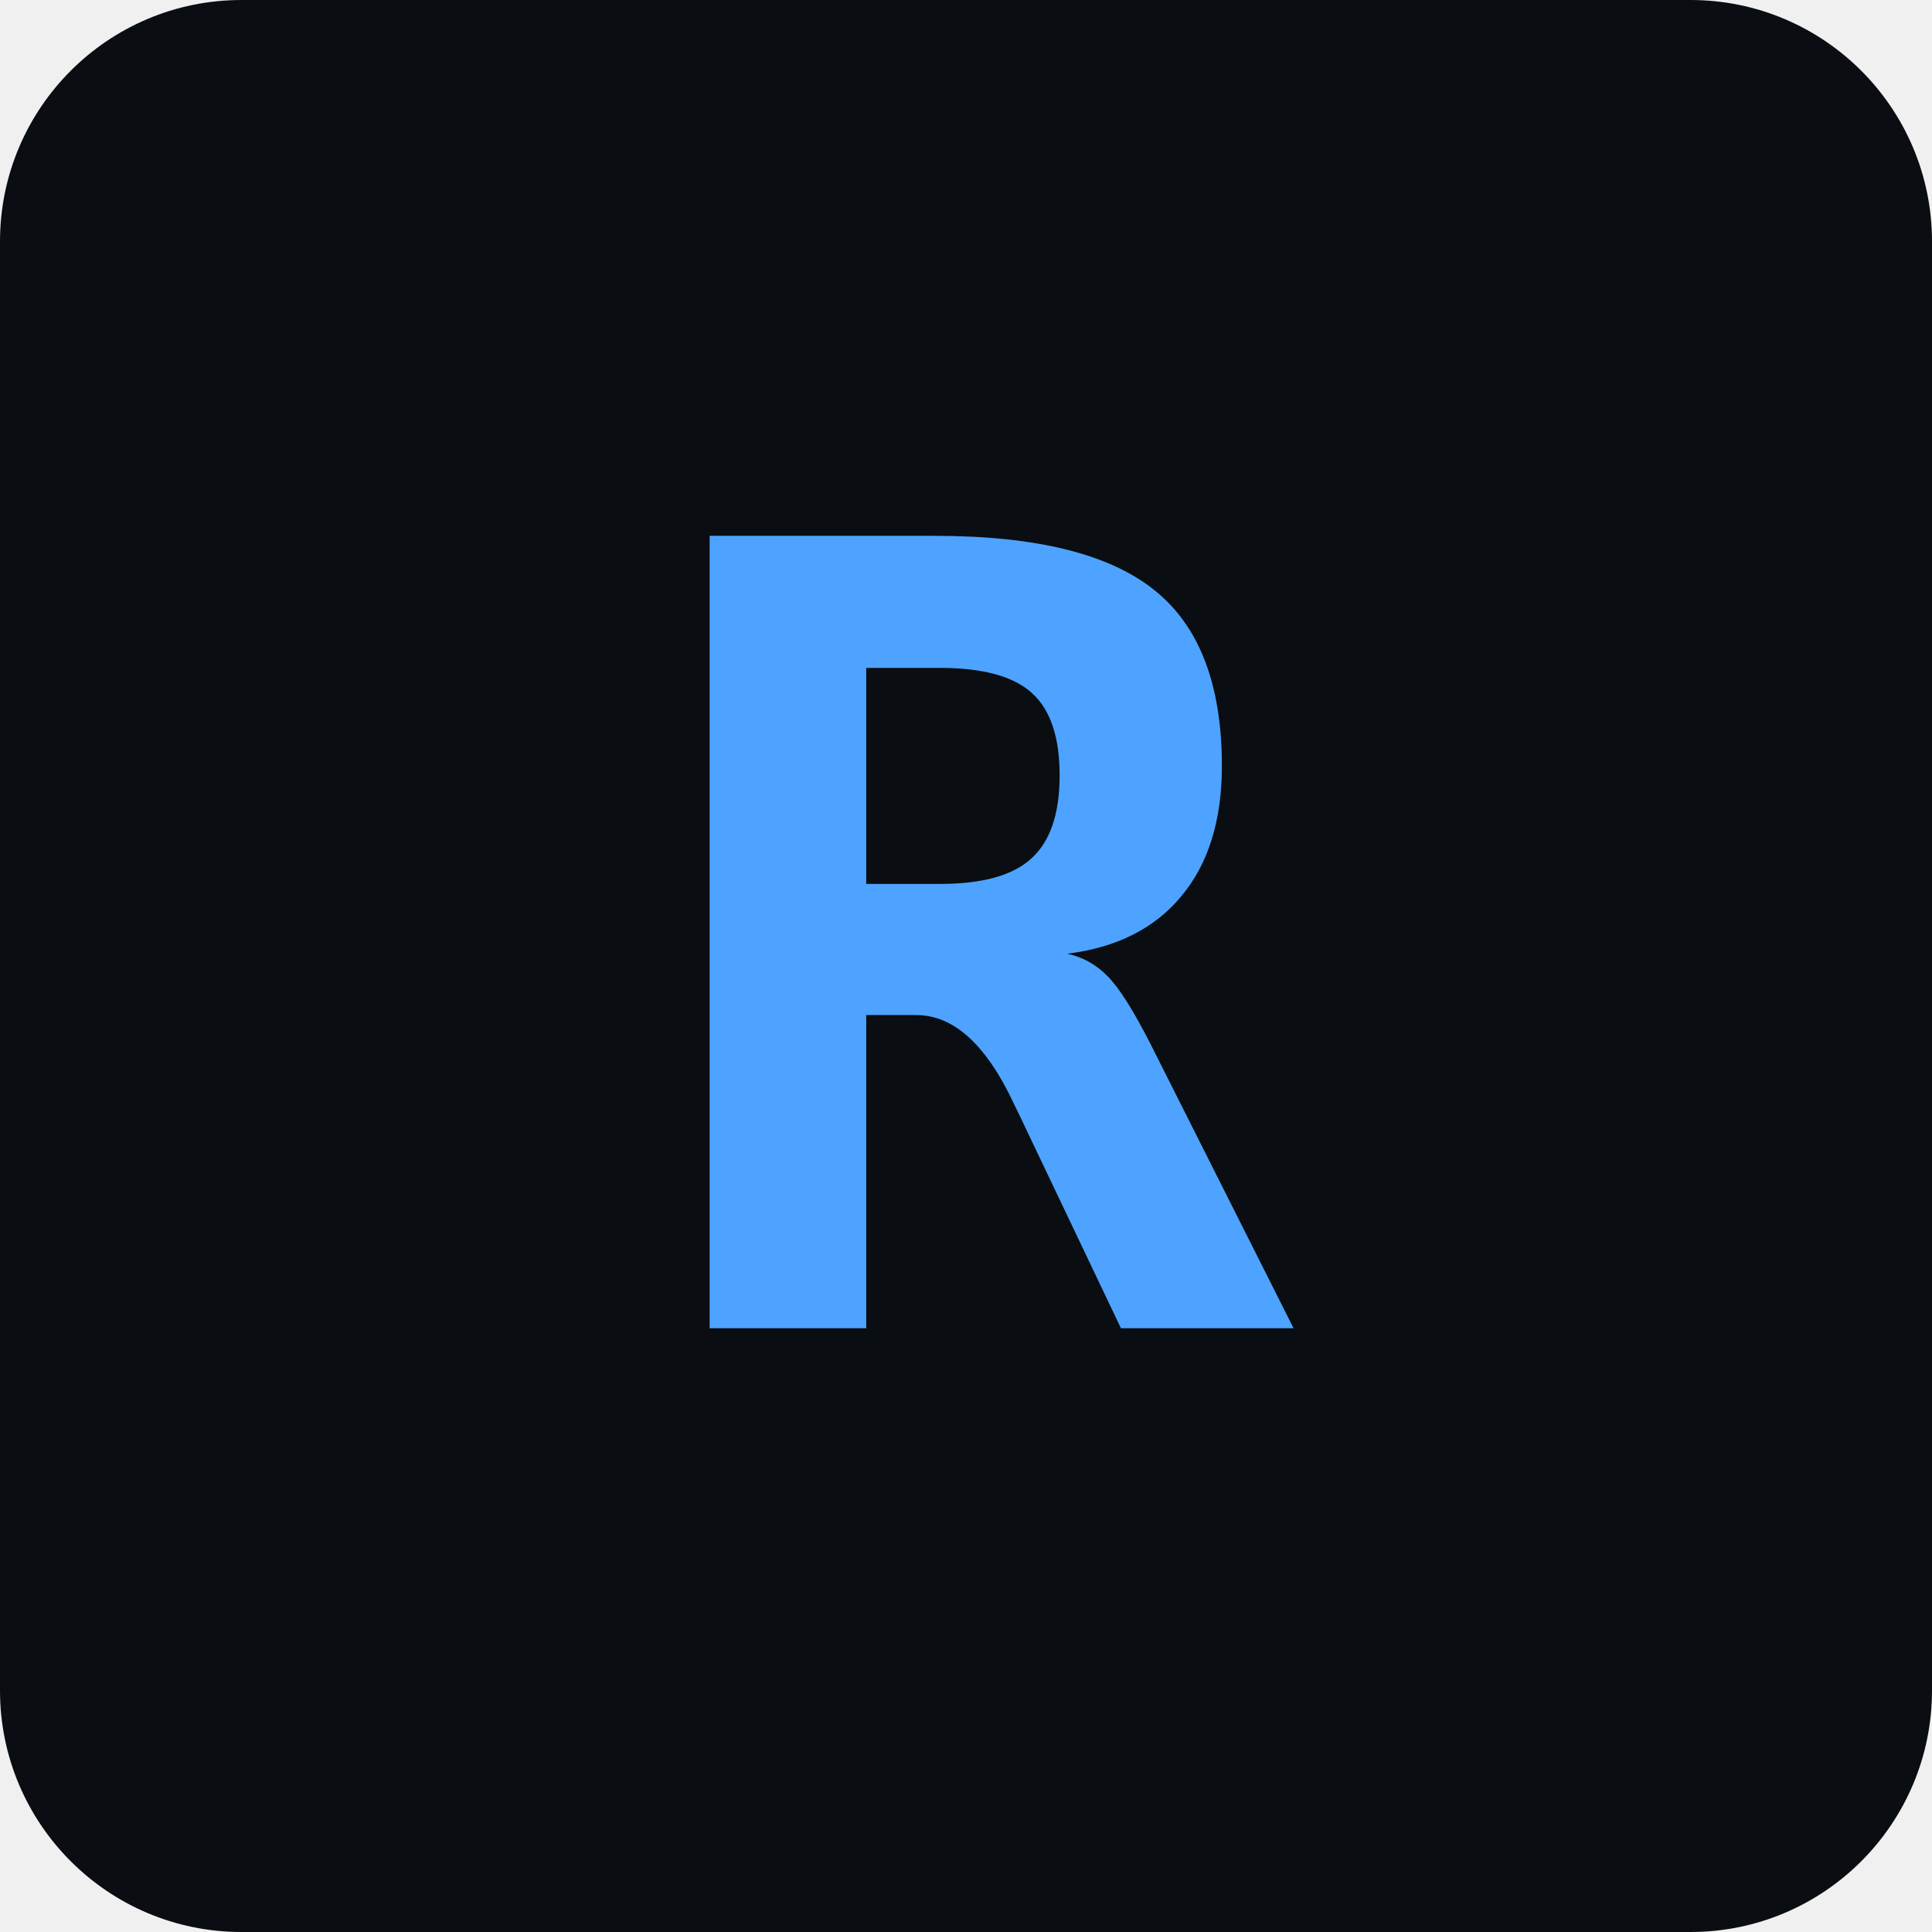
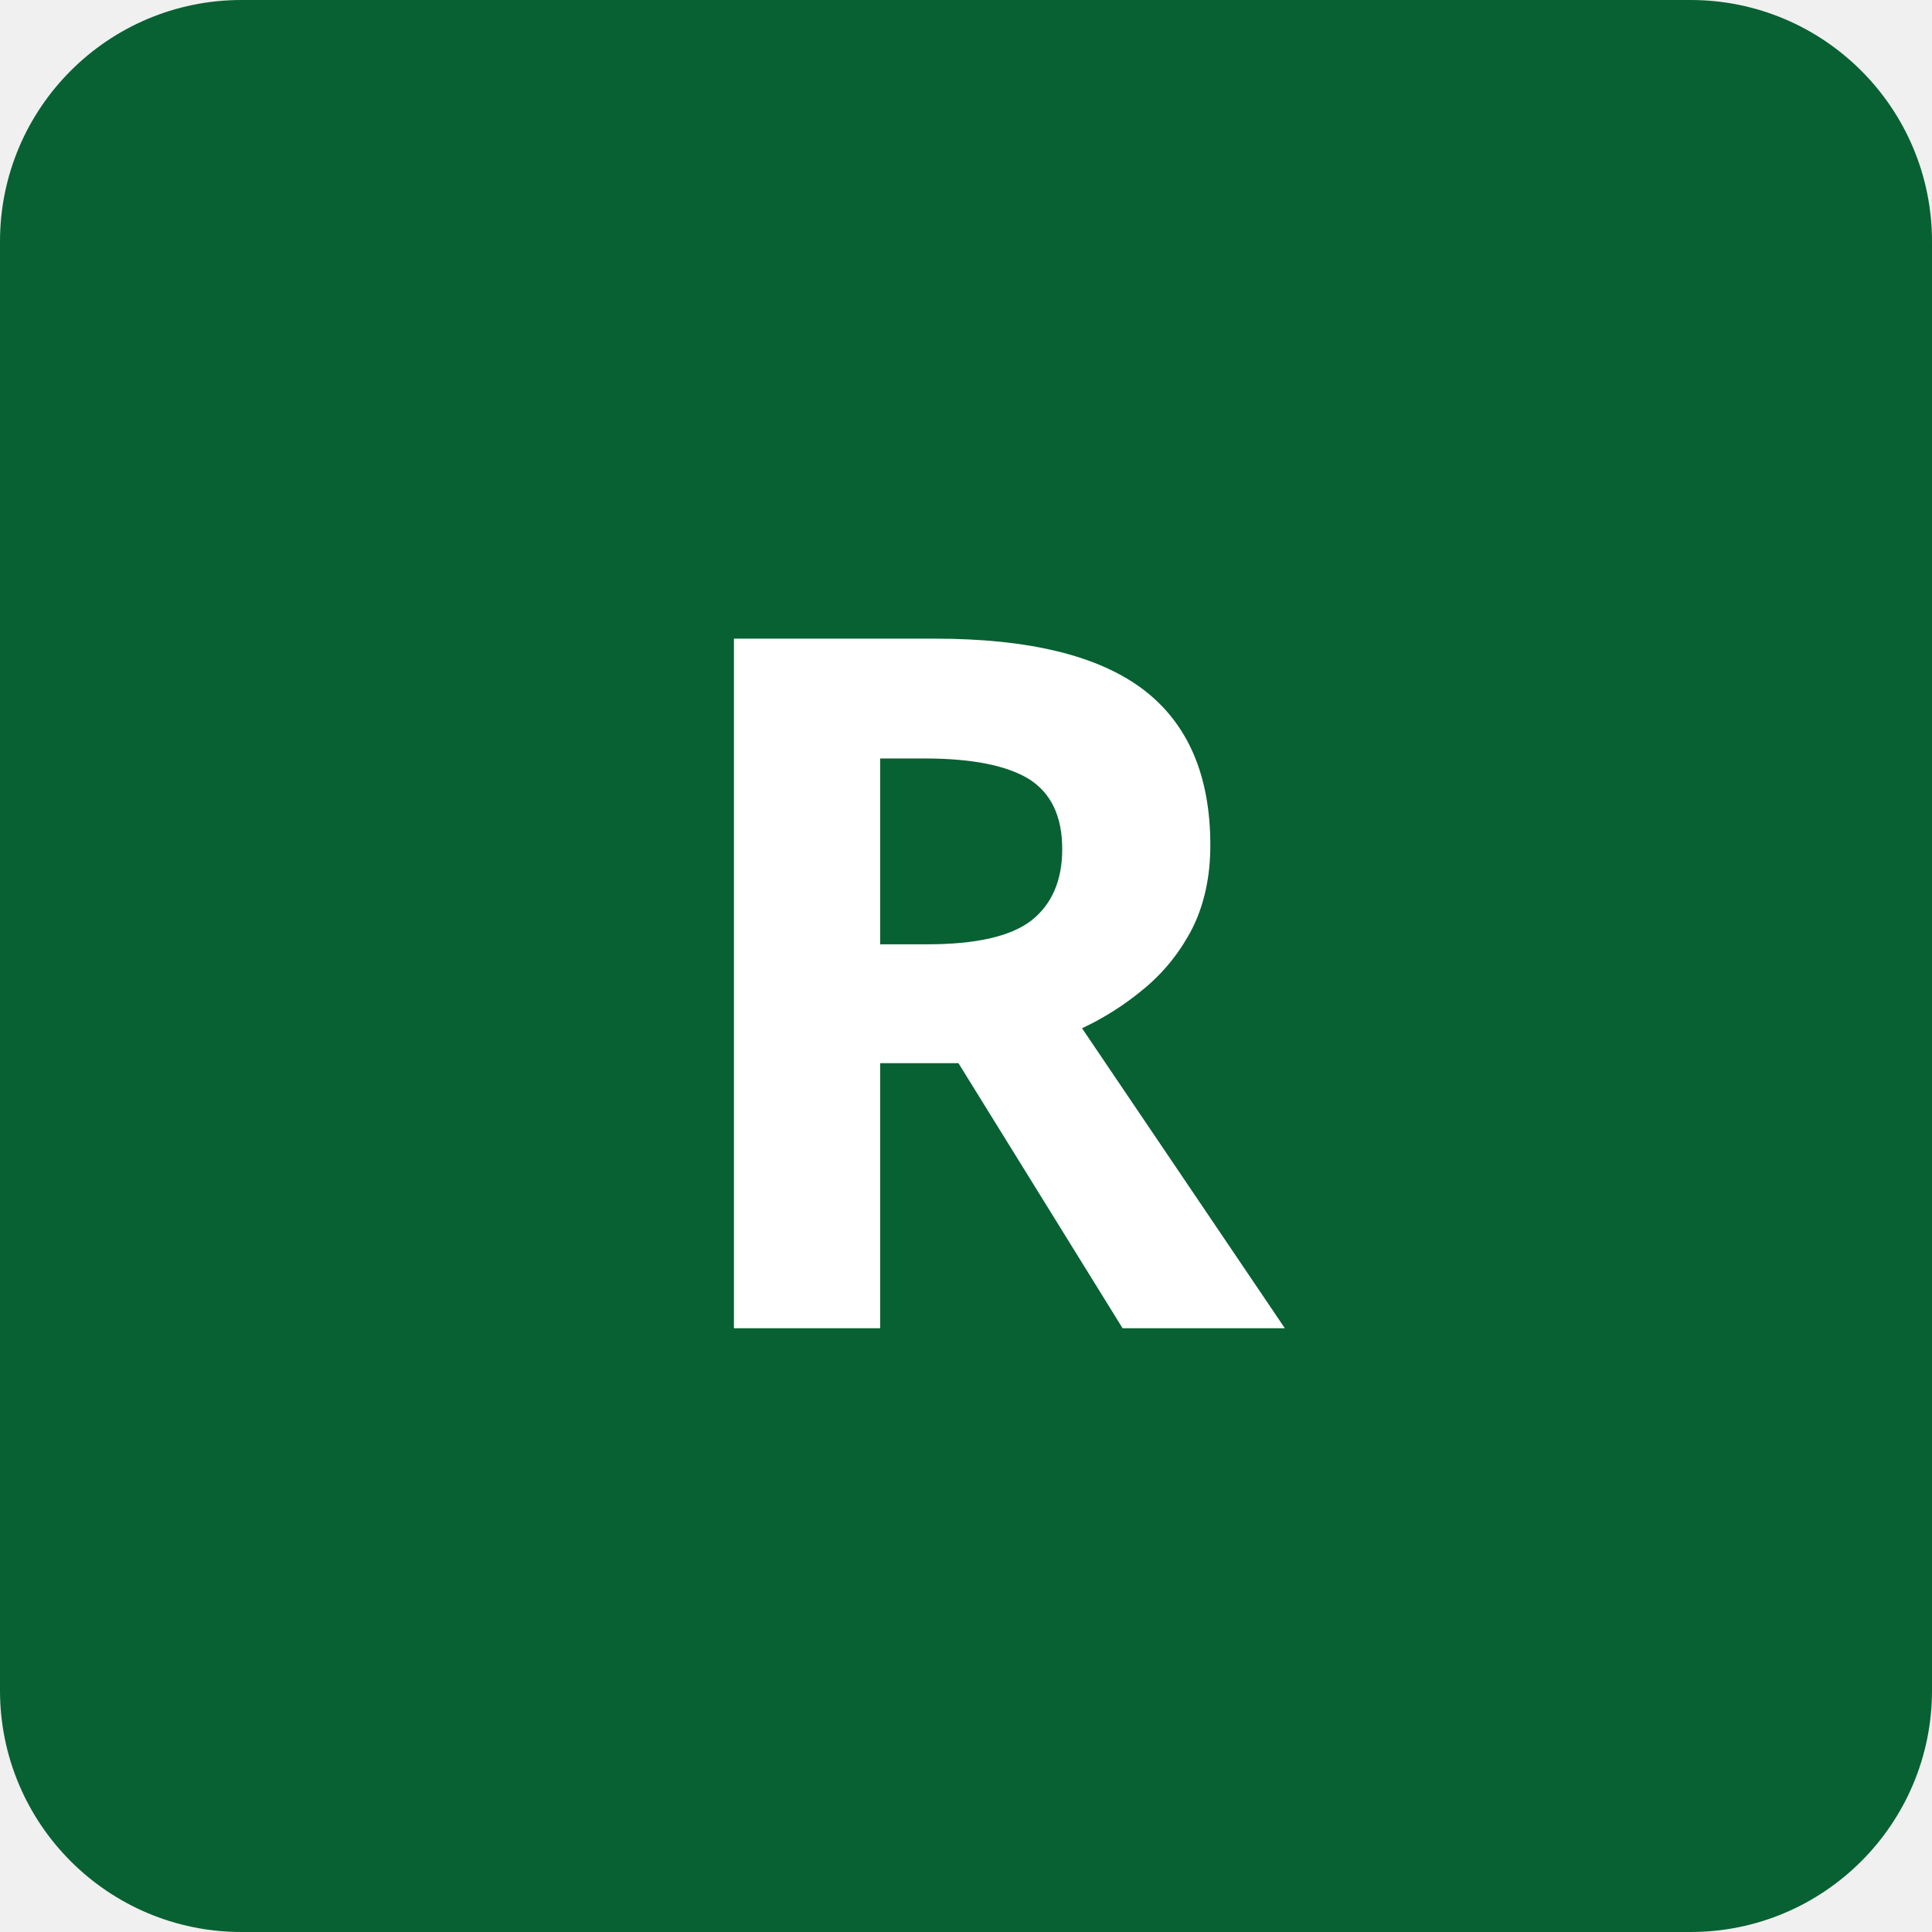
<svg xmlns="http://www.w3.org/2000/svg" viewBox="0 0 32 32">
-   <rect width="32" height="32" rx="4" fill="#0a0d11" />
-   <text x="16" y="22" font-family="monospace" font-size="18" font-weight="bold" fill="#4da3ff" text-anchor="middle">R</text>
+   <rect width="32" height="32" rx="4" fill="#086132" />
+   <text x="16" y="22" font-family="sans-serif" font-size="16" font-weight="bold" fill="#ffffff" text-anchor="middle">R</text>
</svg>
